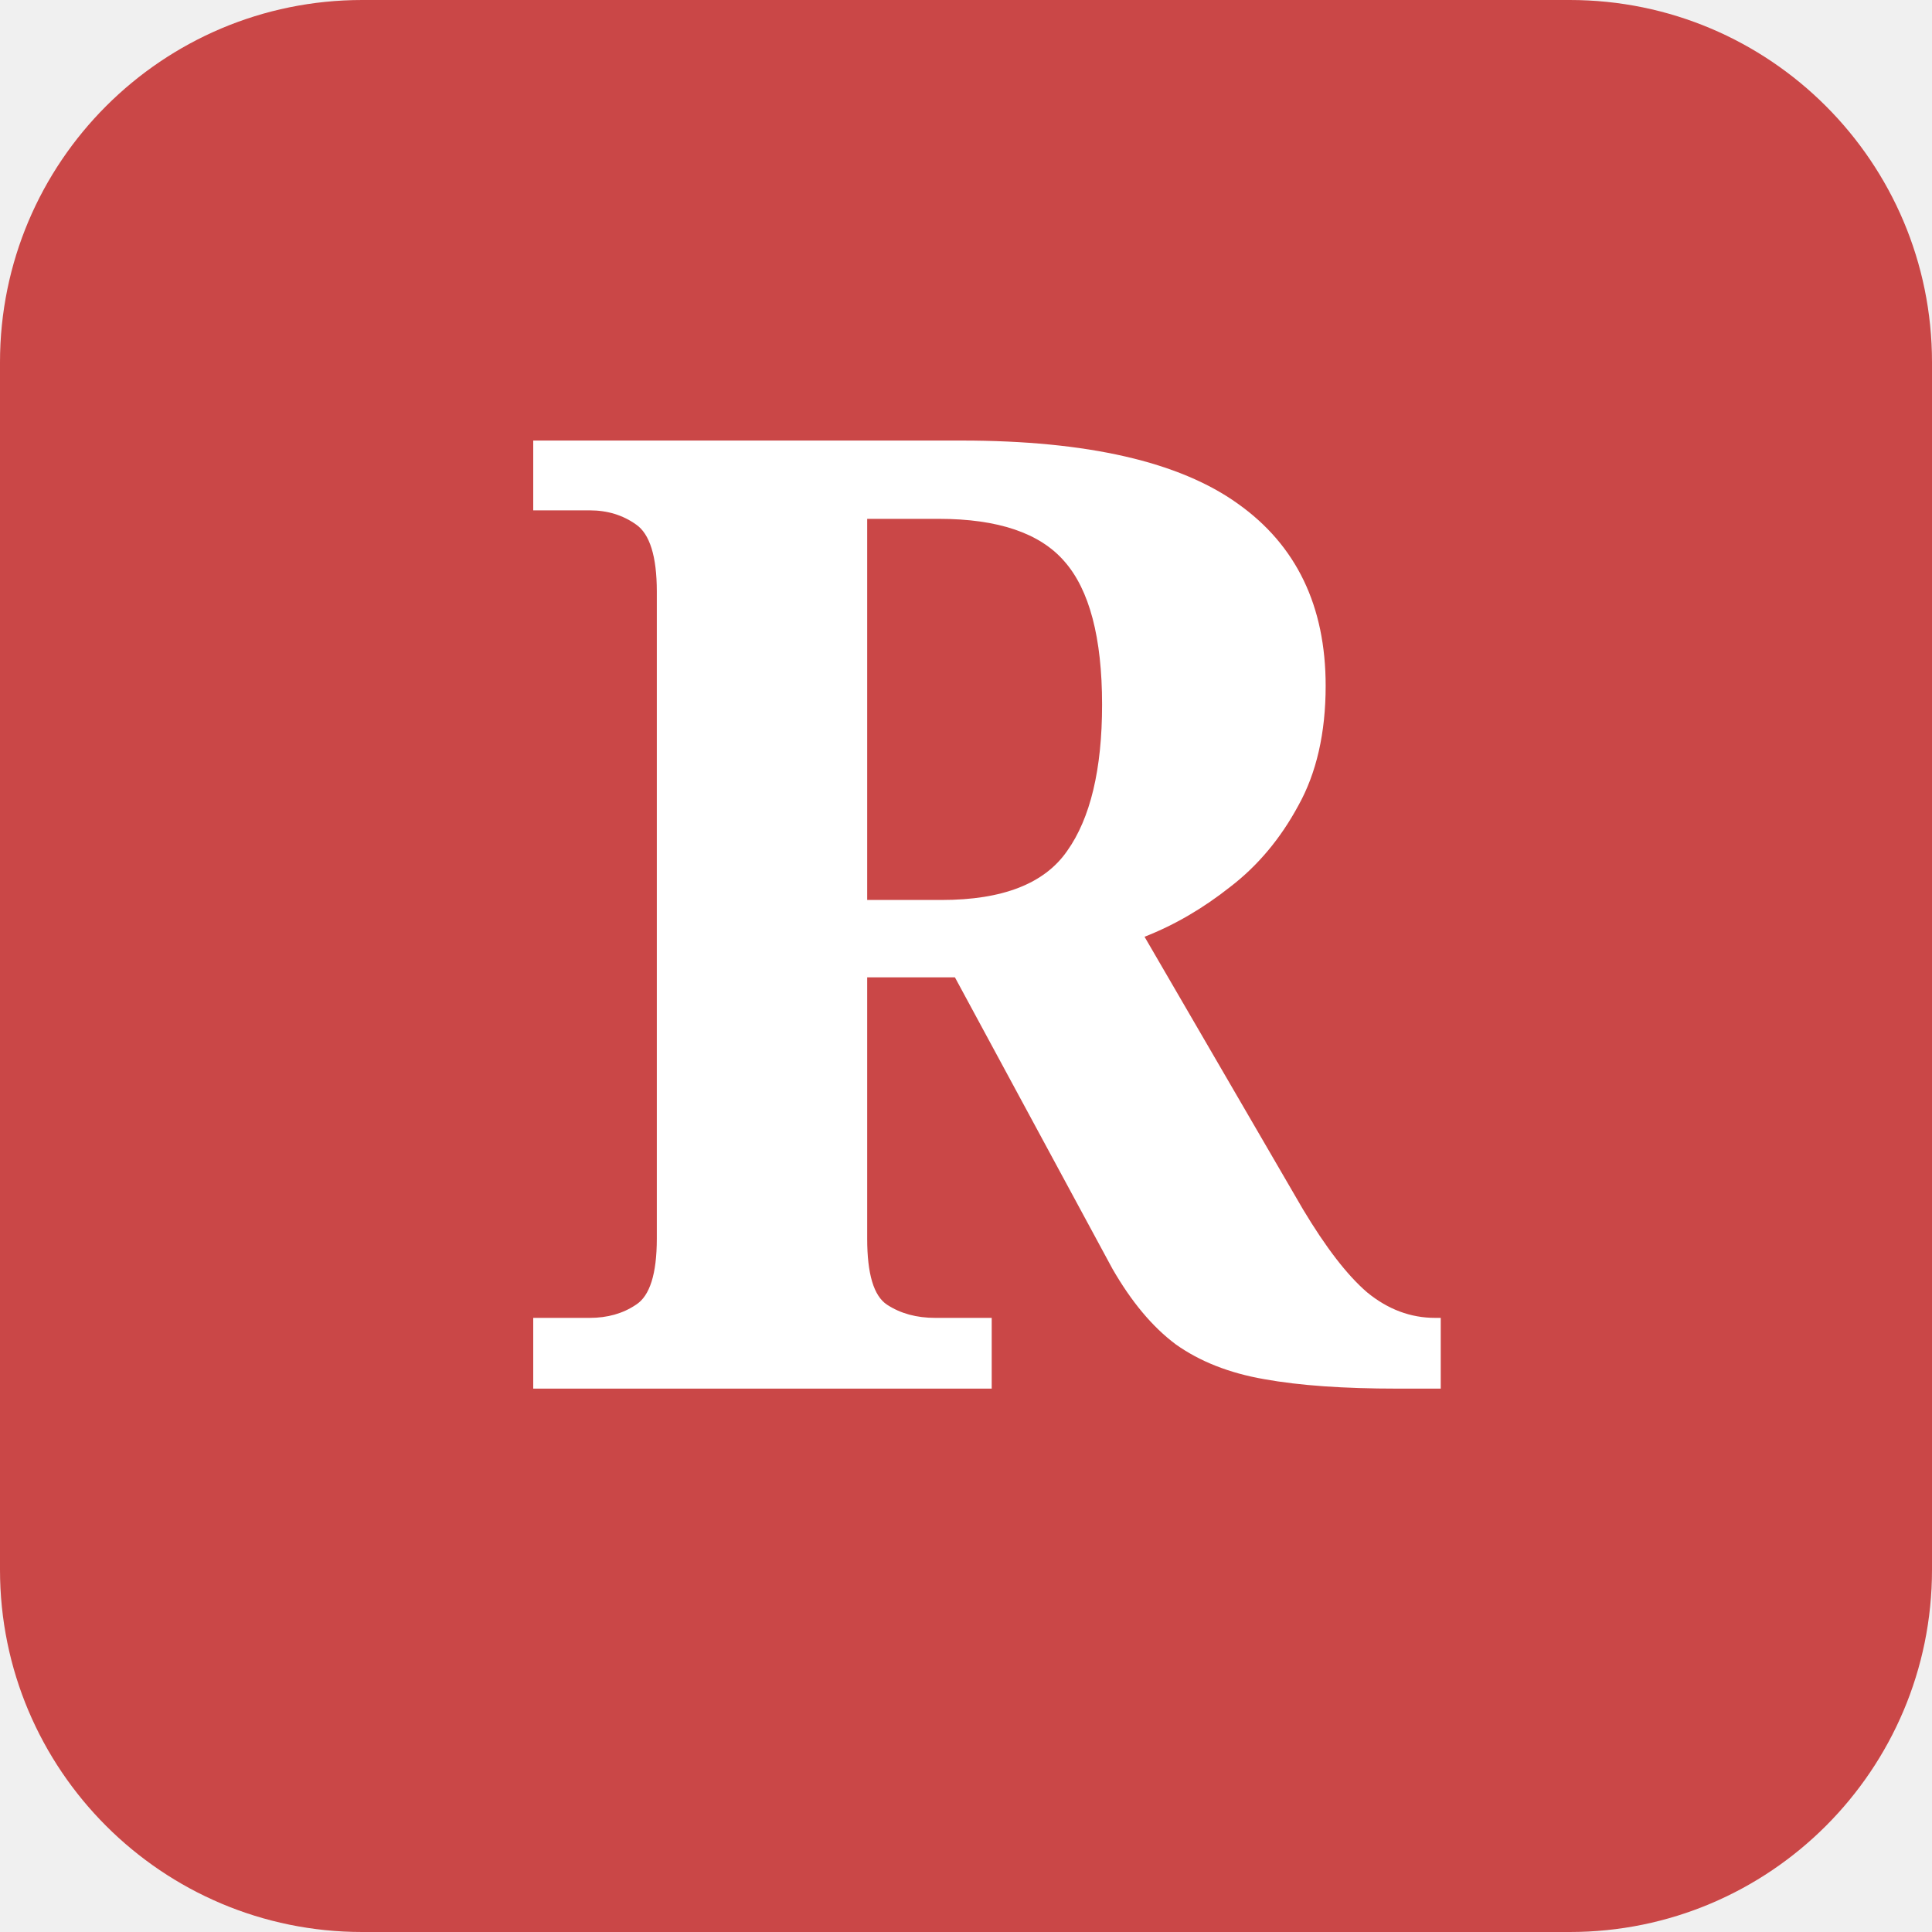
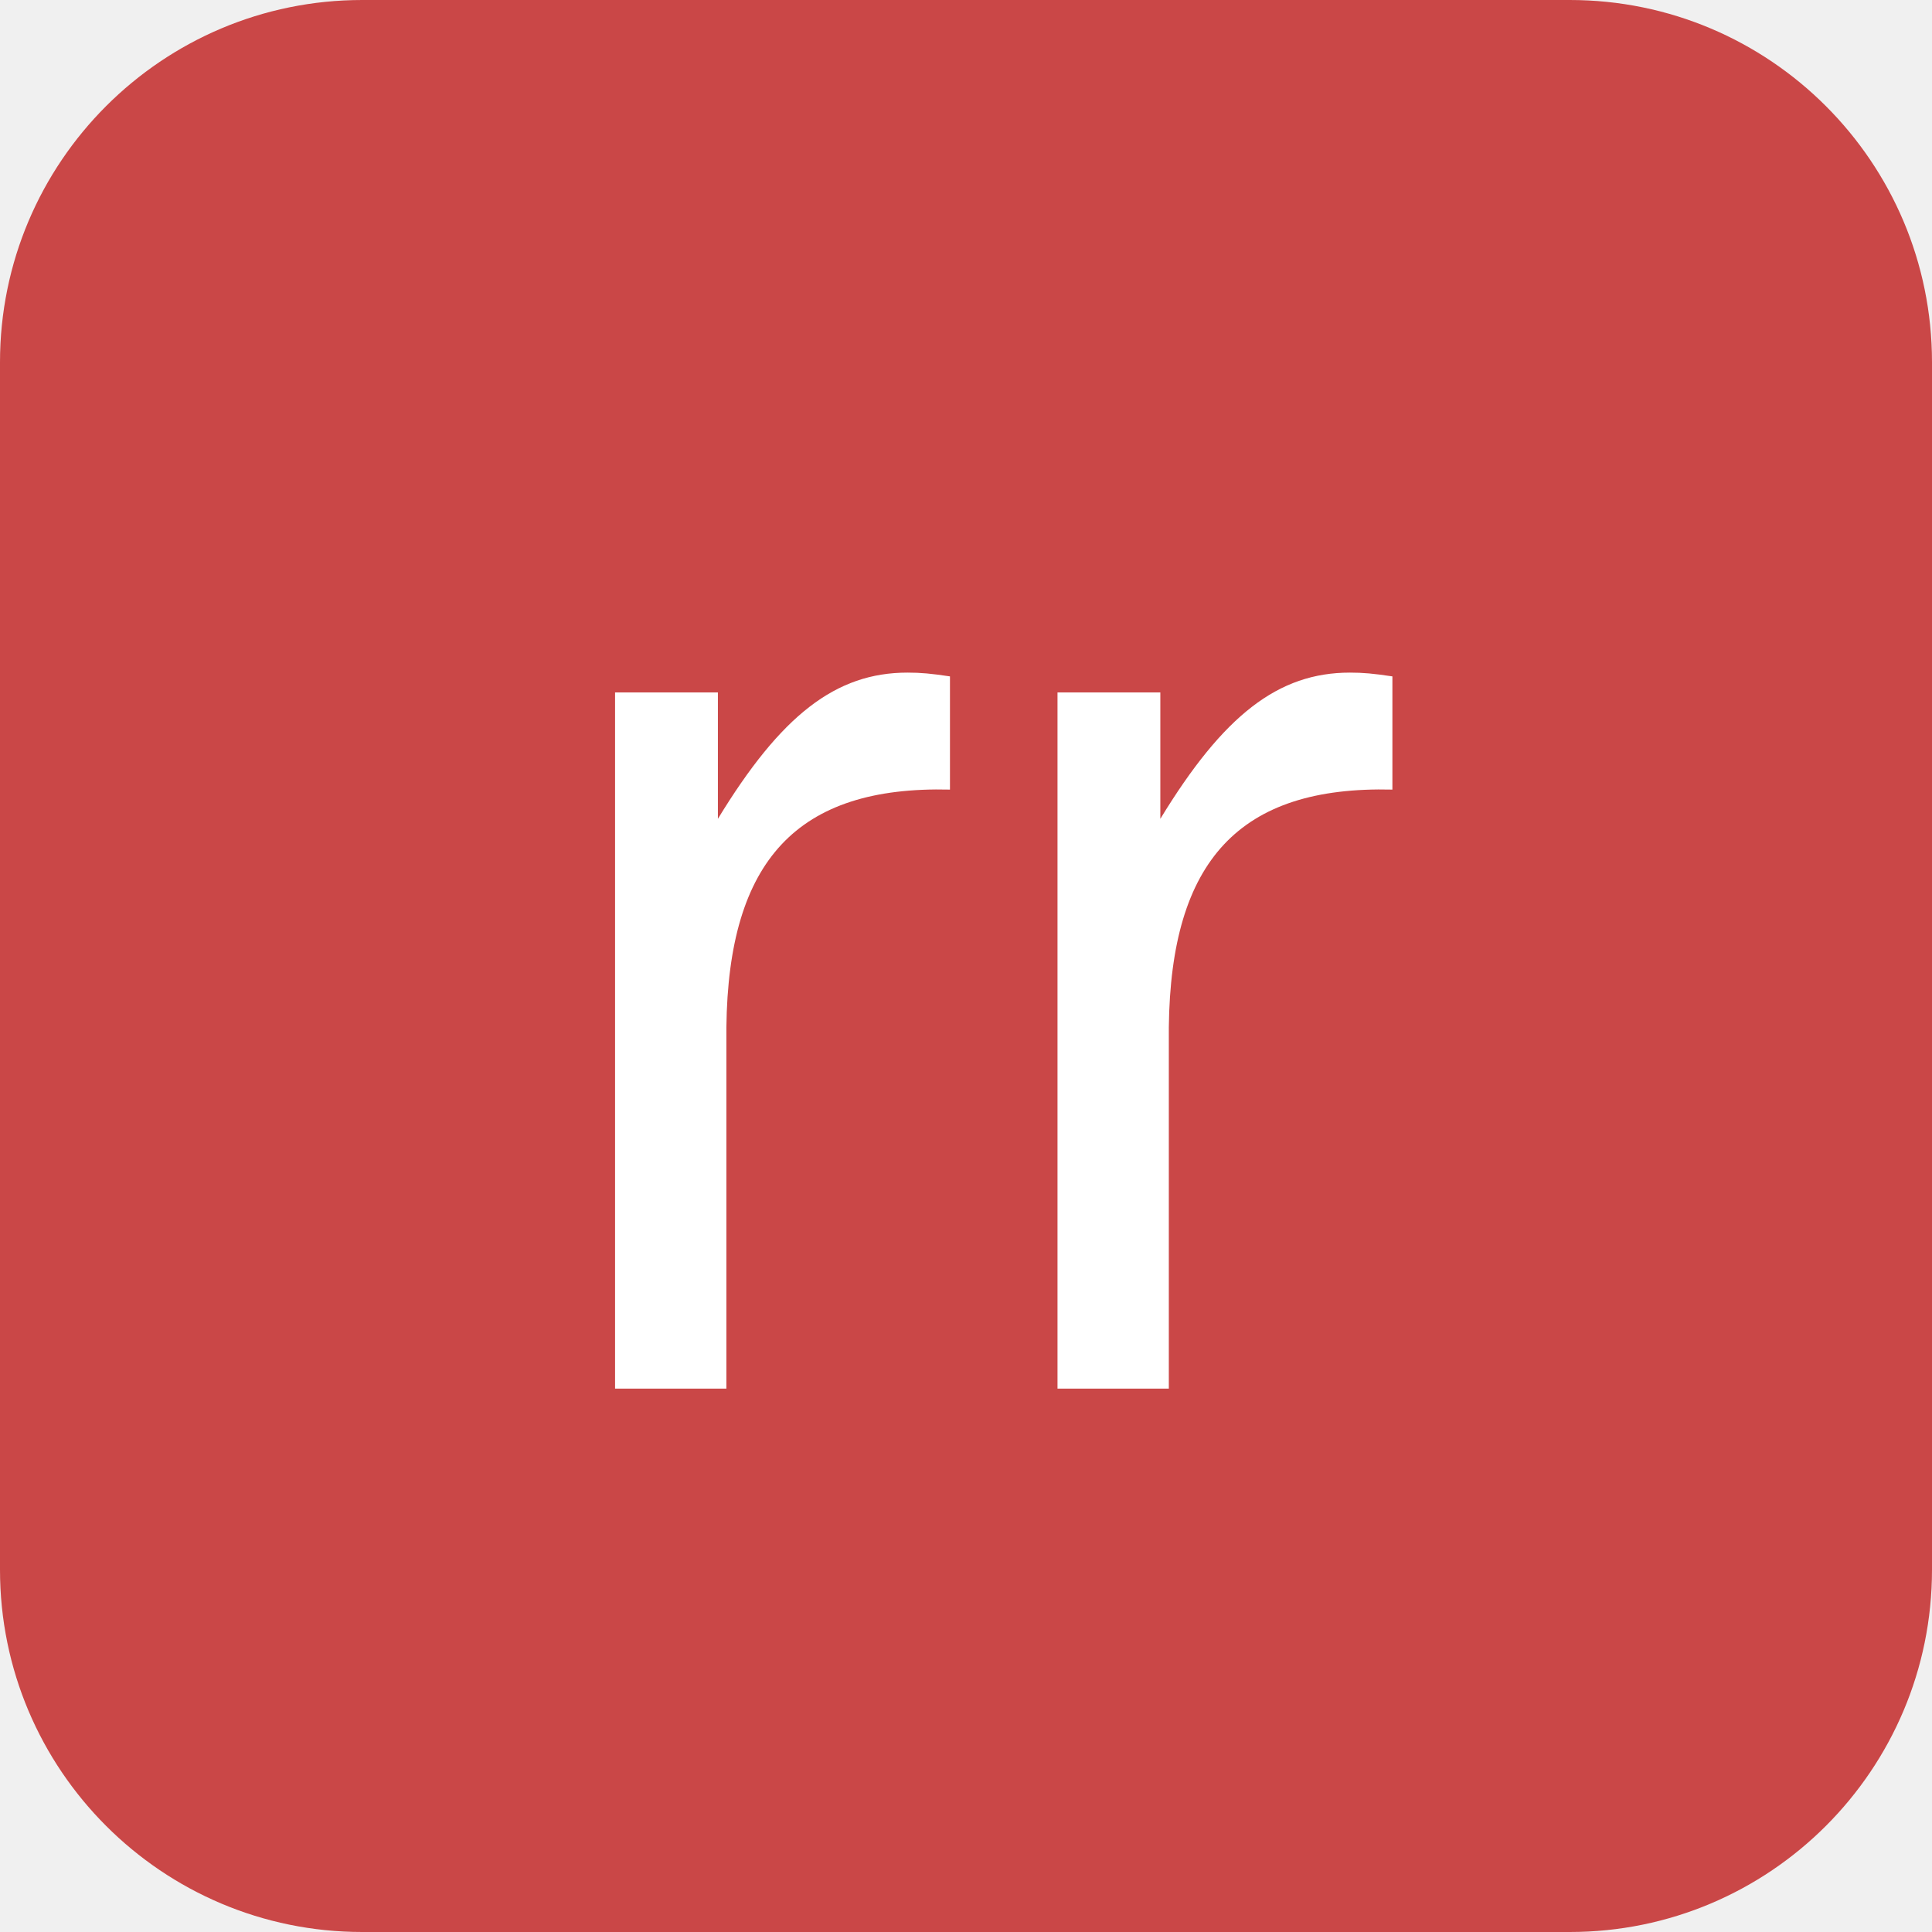
<svg xmlns="http://www.w3.org/2000/svg" viewBox="0 0 32 32">
  <rect width="32" height="32" rx="6" fill="#ca4747" />
-   <text x="16" y="23" font-family="Georgia, serif" font-size="22" font-weight="bold" fill="white" text-anchor="middle">R</text>
+   <text x="16" y="23" font-family="Helvetica, sans-serif" font-size="22" font-weight="200" fill="white" text-anchor="middle">rr</text>
</svg>
